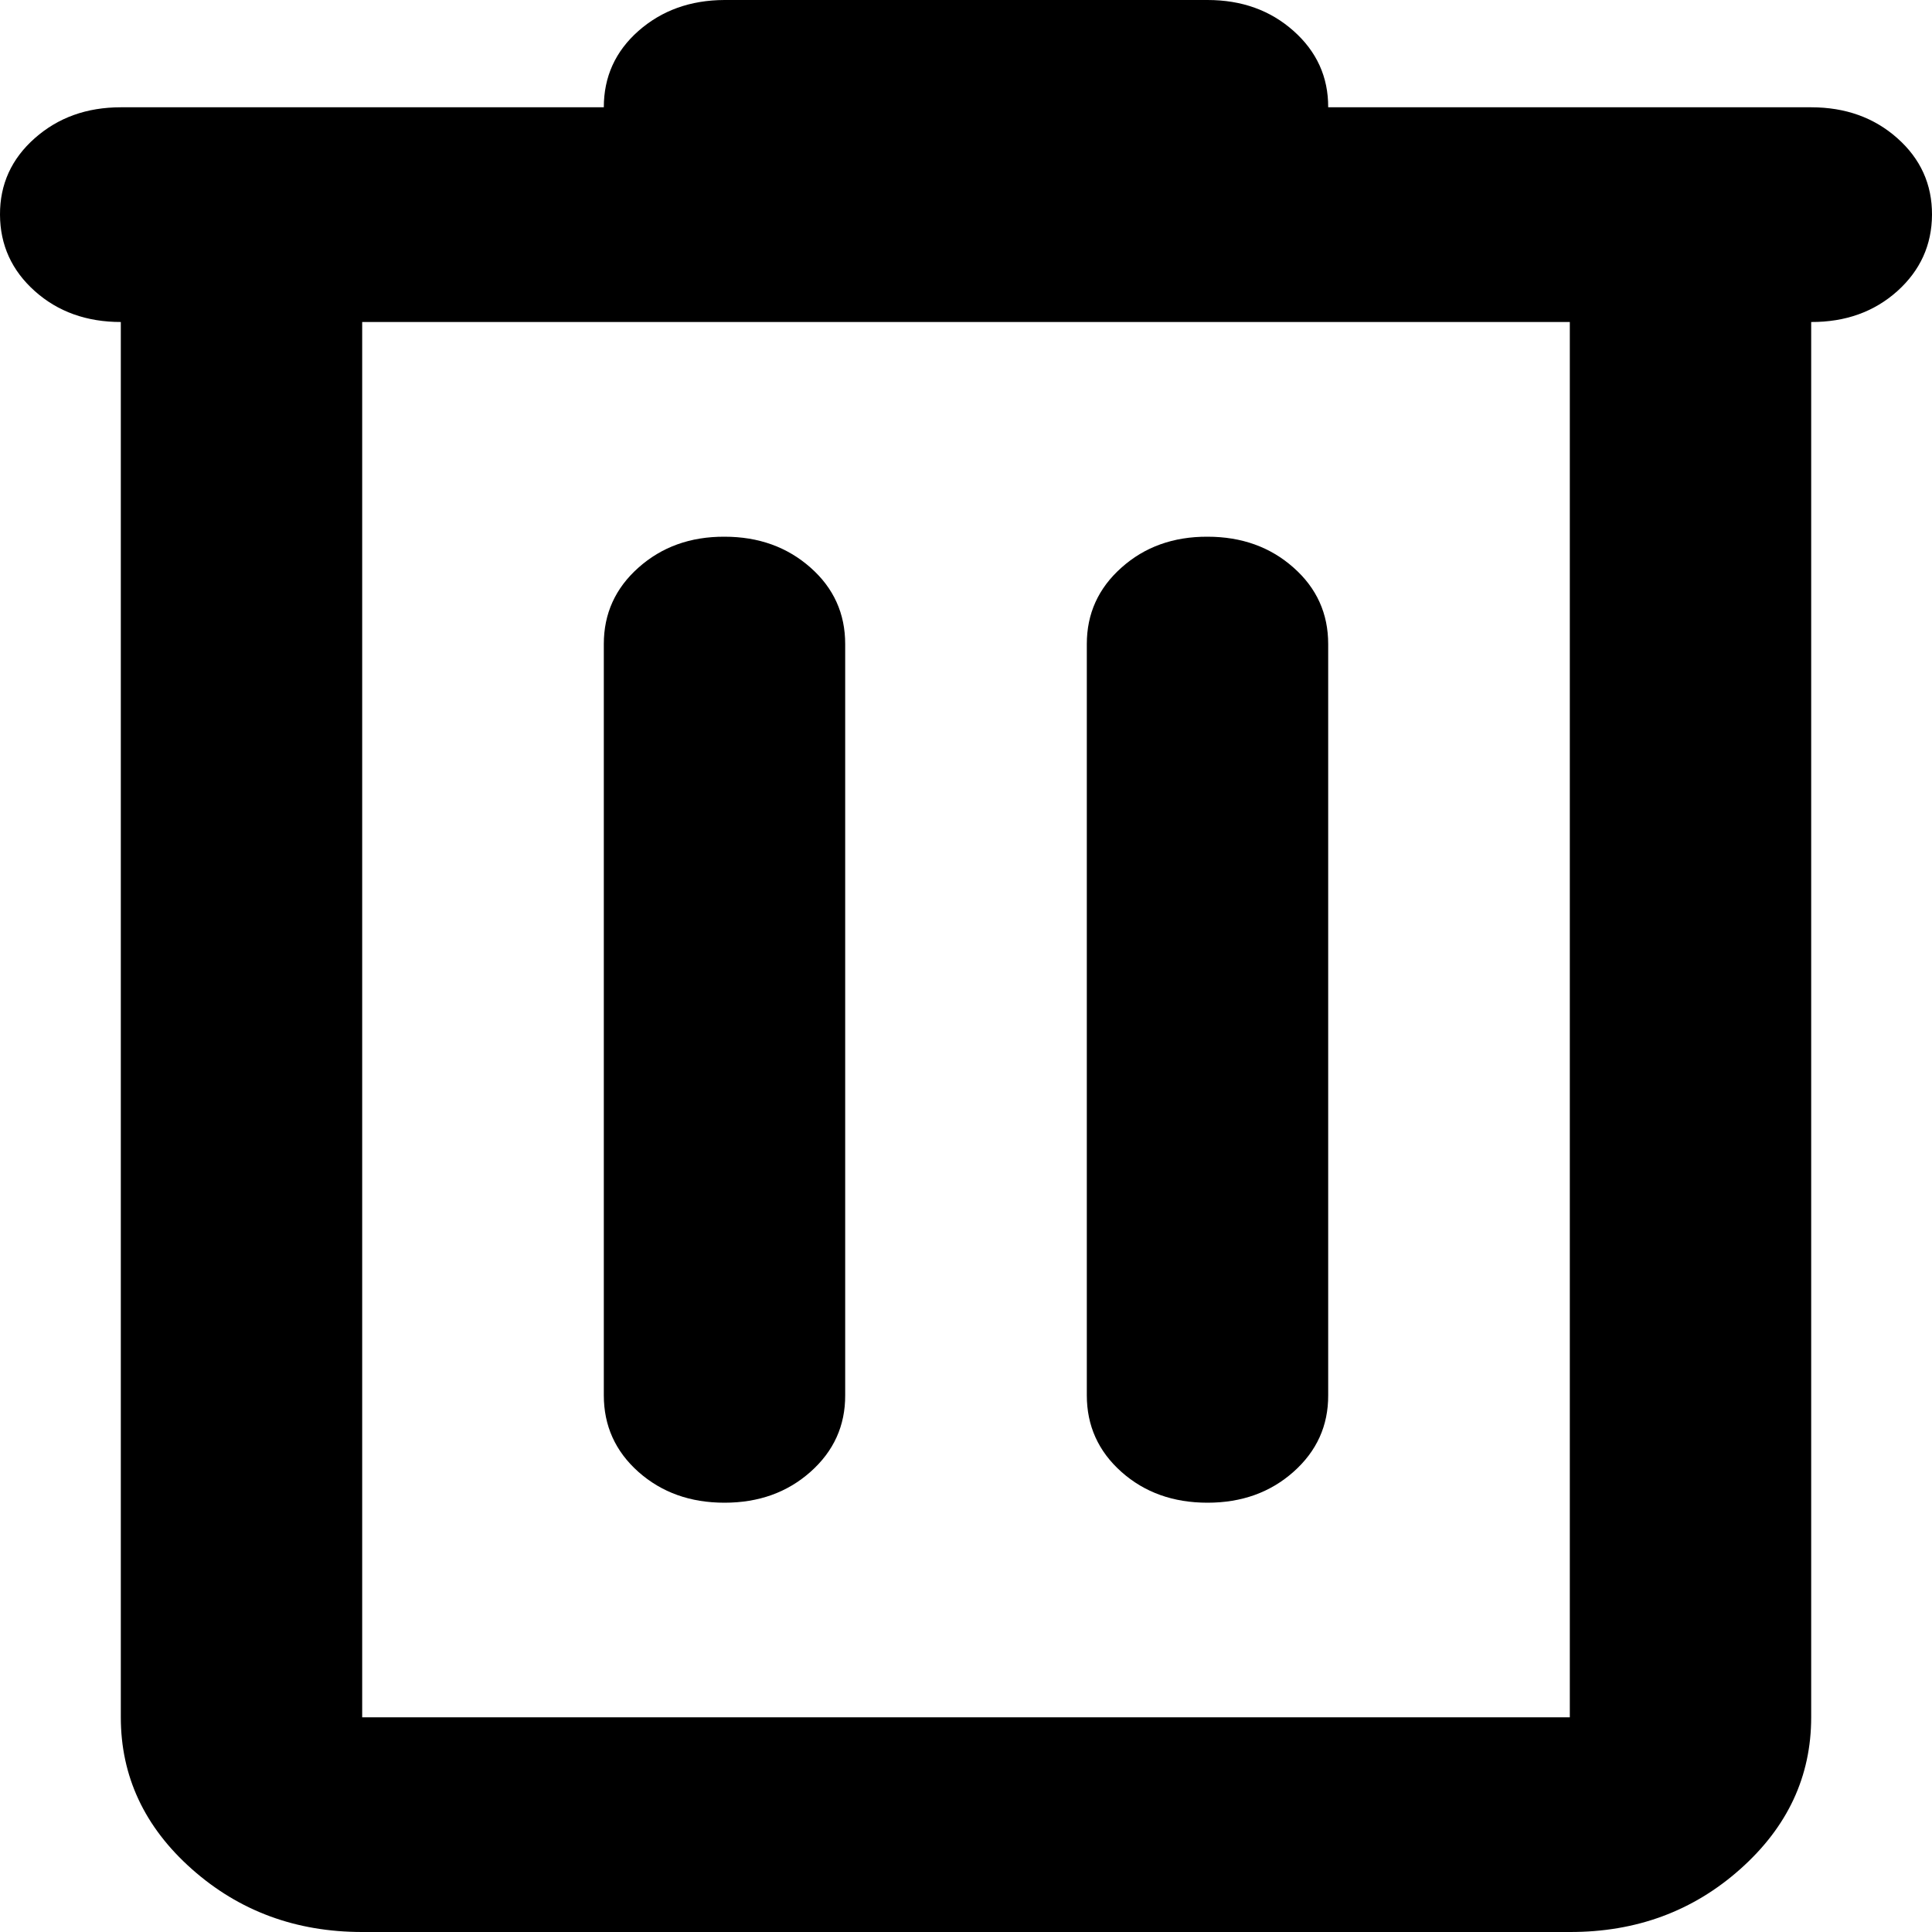
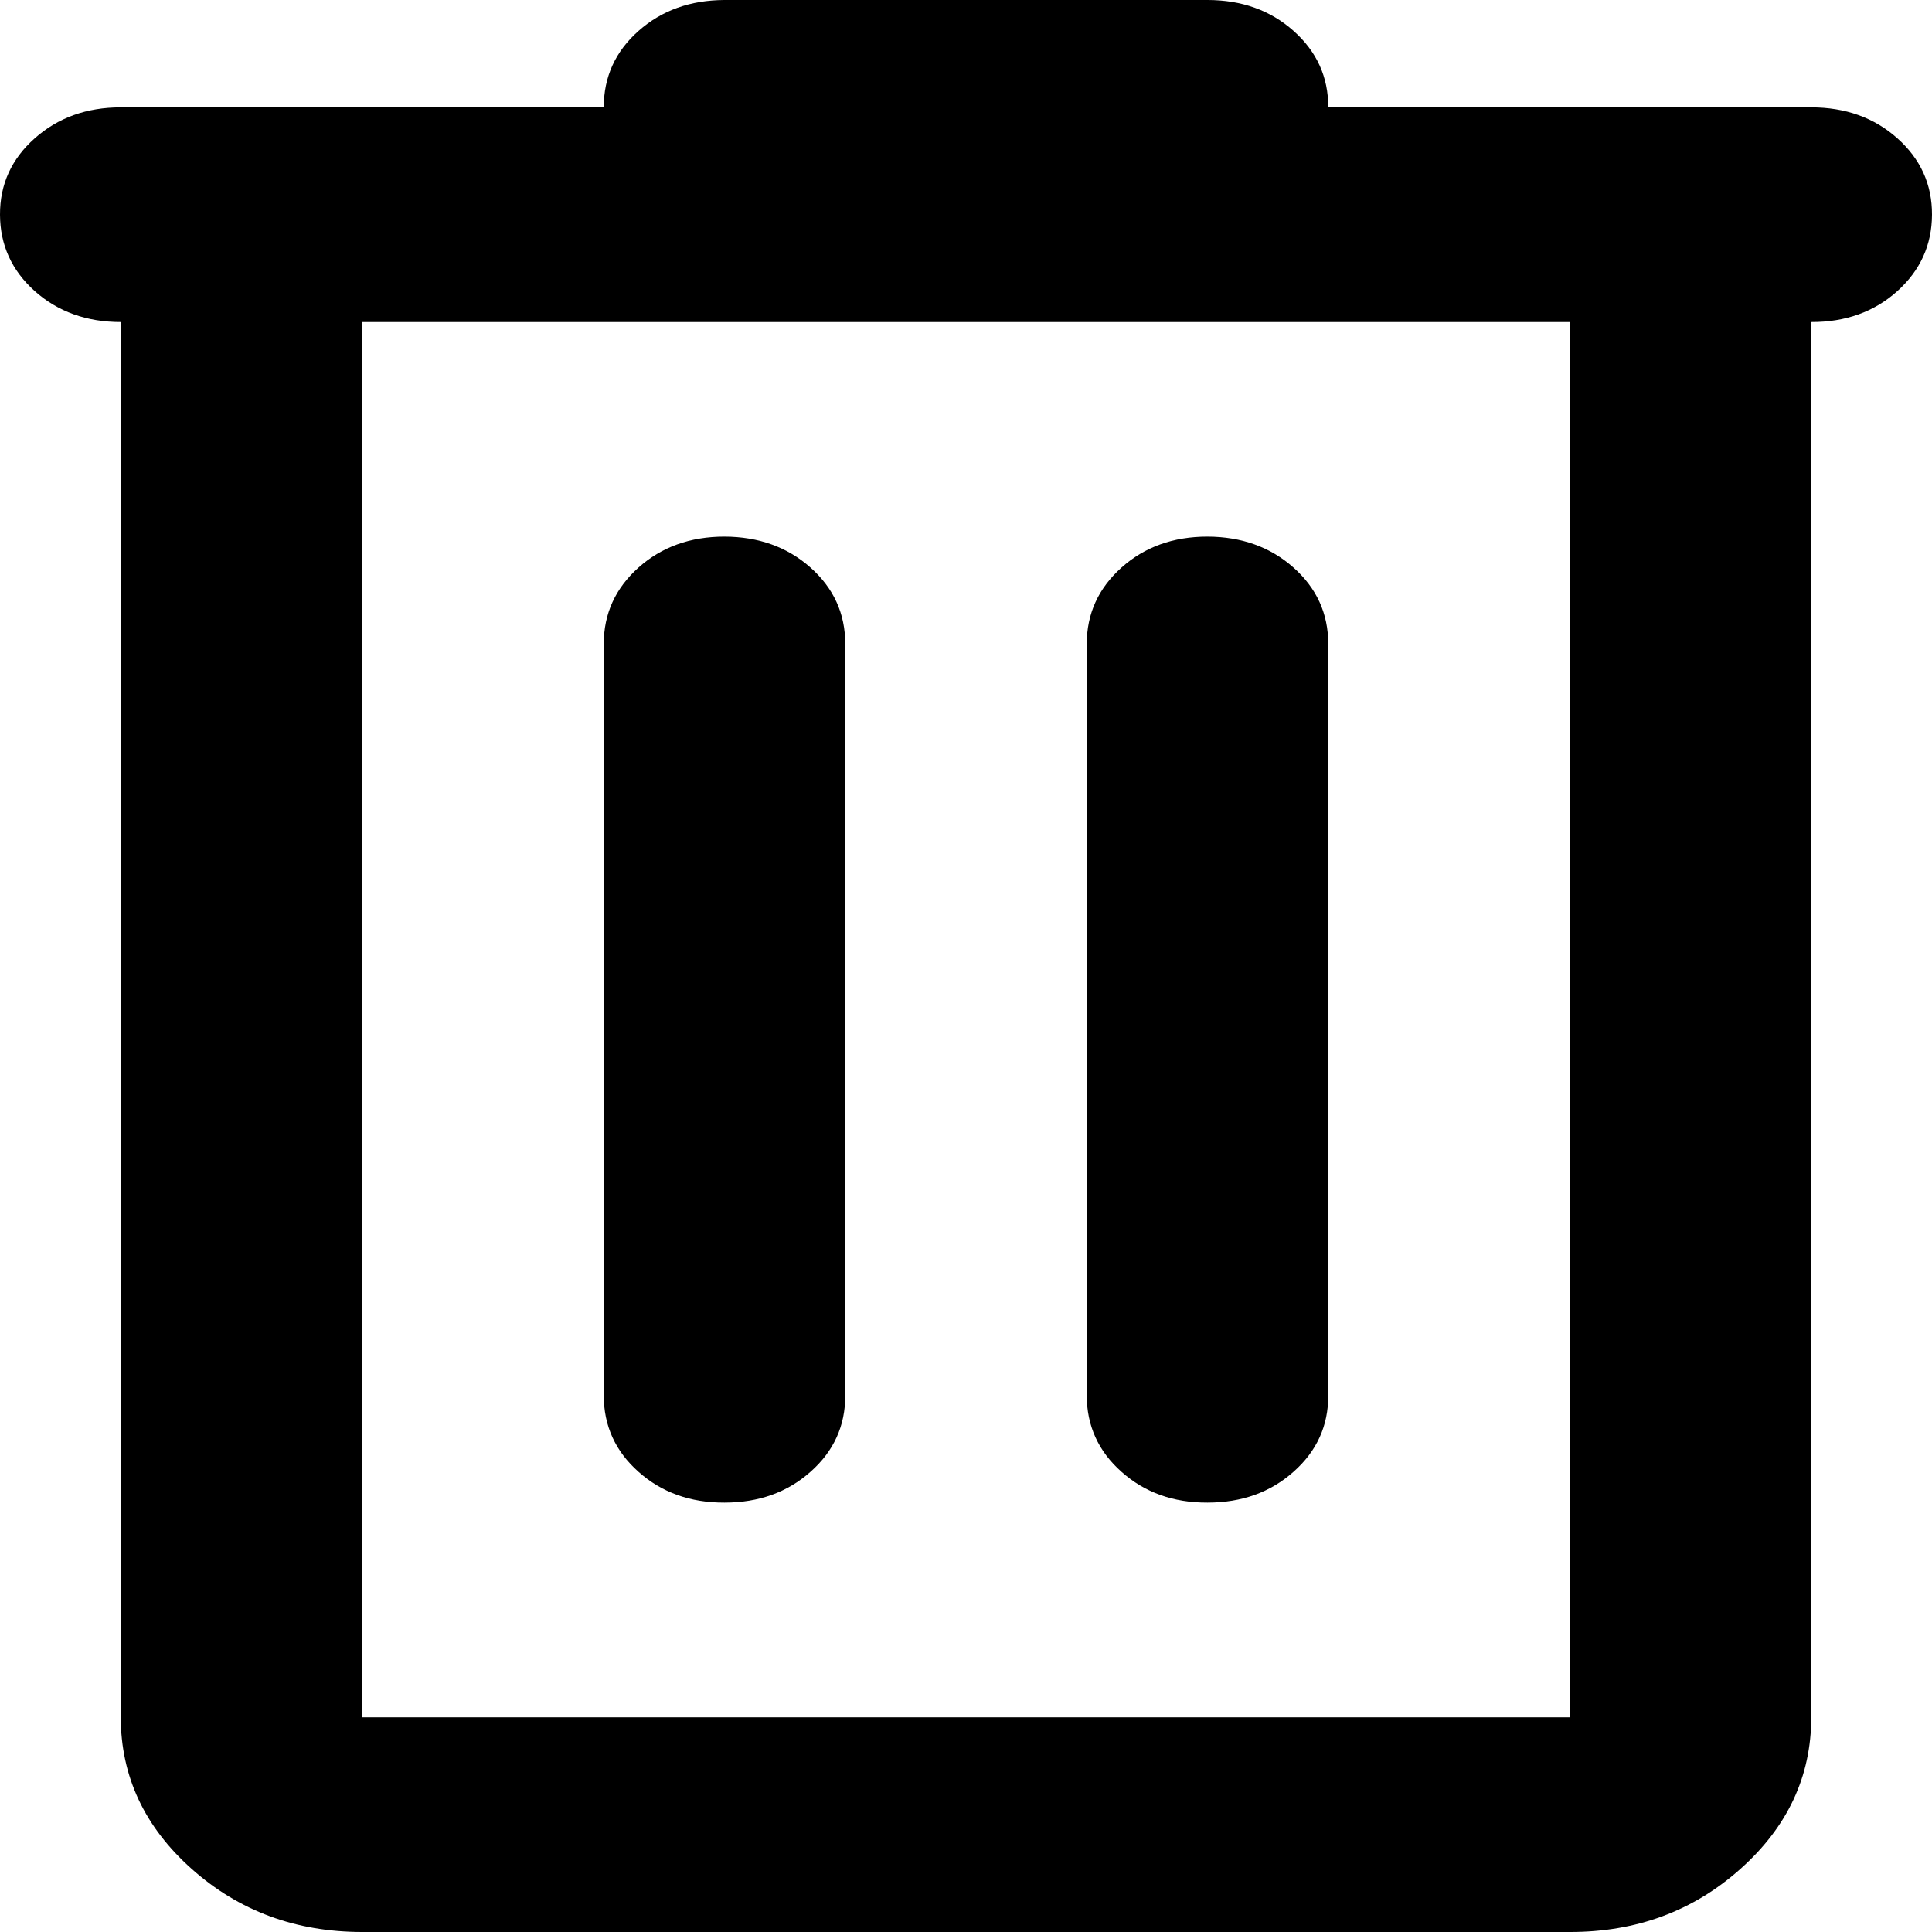
- <svg xmlns="http://www.w3.org/2000/svg" width="15" height="15" viewBox="0 0 15 15" fill="currentColor">
-   <path d="M2.812 15C2.297 15 1.856 14.837 1.489 14.511C1.122 14.185 0.938 13.792 0.938 13.333V2.5C0.672 2.5 0.449 2.42 0.27 2.26C0.091 2.1 0.001 1.902 3.23275e-06 1.667C-0.001 1.431 0.089 1.233 0.27 1.073C0.451 0.913 0.673 0.833 0.938 0.833H4.688C4.688 0.597 4.777 0.399 4.957 0.24C5.138 0.081 5.36 0.001 5.625 0H9.375C9.641 0 9.863 0.08 10.043 0.24C10.223 0.4 10.313 0.598 10.312 0.833H14.062C14.328 0.833 14.551 0.913 14.731 1.073C14.911 1.233 15.001 1.431 15 1.667C14.999 1.902 14.909 2.1 14.73 2.261C14.551 2.421 14.328 2.501 14.062 2.5V13.333C14.062 13.792 13.879 14.184 13.512 14.511C13.145 14.838 12.704 15.001 12.188 15H2.812ZM12.188 2.5H2.812V13.333H12.188V2.5ZM5.625 11.667C5.891 11.667 6.113 11.587 6.293 11.427C6.473 11.267 6.563 11.069 6.562 10.833V5C6.562 4.764 6.473 4.566 6.293 4.407C6.112 4.247 5.89 4.167 5.625 4.167C5.36 4.166 5.138 4.246 4.957 4.407C4.777 4.567 4.688 4.765 4.688 5V10.833C4.688 11.069 4.777 11.268 4.957 11.428C5.138 11.588 5.36 11.667 5.625 11.667ZM9.375 11.667C9.641 11.667 9.863 11.587 10.043 11.427C10.223 11.267 10.313 11.069 10.312 10.833V5C10.312 4.764 10.223 4.566 10.043 4.407C9.863 4.247 9.64 4.167 9.375 4.167C9.11 4.166 8.887 4.246 8.707 4.407C8.527 4.567 8.438 4.765 8.438 5V10.833C8.438 11.069 8.527 11.268 8.707 11.428C8.887 11.588 9.11 11.667 9.375 11.667Z" fill="currentColor" />
+ <svg xmlns="http://www.w3.org/2000/svg" width="16" height="16" viewBox="0 0 16 16" fill="currentColor">
+   <path d="M3 16C2.45 16 1.979 15.826 1.588 15.478C1.197 15.13 1.001 14.712 1 14.222V2.667C0.717 2.667 0.479 2.581 0.288 2.411C0.097 2.24 0.001 2.029 3.44827e-06 1.778C-0.001 1.527 0.095 1.316 0.288 1.145C0.481 0.974 0.718 0.889 1 0.889H5C5 0.637 5.096 0.426 5.288 0.256C5.48 0.086 5.717 0.001 6 0H10C10.283 0 10.521 0.085 10.713 0.256C10.905 0.427 11.001 0.638 11 0.889H15C15.283 0.889 15.521 0.974 15.713 1.145C15.905 1.316 16.001 1.527 16 1.778C15.999 2.029 15.903 2.24 15.712 2.412C15.521 2.583 15.283 2.668 15 2.667V14.222C15 14.711 14.804 15.13 14.413 15.478C14.022 15.827 13.551 16.001 13 16H3ZM13 2.667H3V14.222H13V2.667ZM6 12.444C6.283 12.444 6.521 12.359 6.713 12.188C6.905 12.018 7.001 11.807 7 11.556V5.333C7 5.081 6.904 4.871 6.712 4.7C6.52 4.53 6.283 4.445 6 4.444C5.717 4.444 5.48 4.529 5.288 4.7C5.096 4.872 5 5.083 5 5.333V11.556C5 11.807 5.096 12.019 5.288 12.189C5.48 12.36 5.717 12.445 6 12.444ZM10 12.444C10.283 12.444 10.521 12.359 10.713 12.188C10.905 12.018 11.001 11.807 11 11.556V5.333C11 5.081 10.904 4.871 10.712 4.7C10.52 4.53 10.283 4.445 10 4.444C9.717 4.444 9.48 4.529 9.288 4.7C9.096 4.872 9 5.083 9 5.333V11.556C9 11.807 9.096 12.019 9.288 12.189C9.48 12.36 9.717 12.445 10 12.444Z" fill="currentColor" />
</svg>
